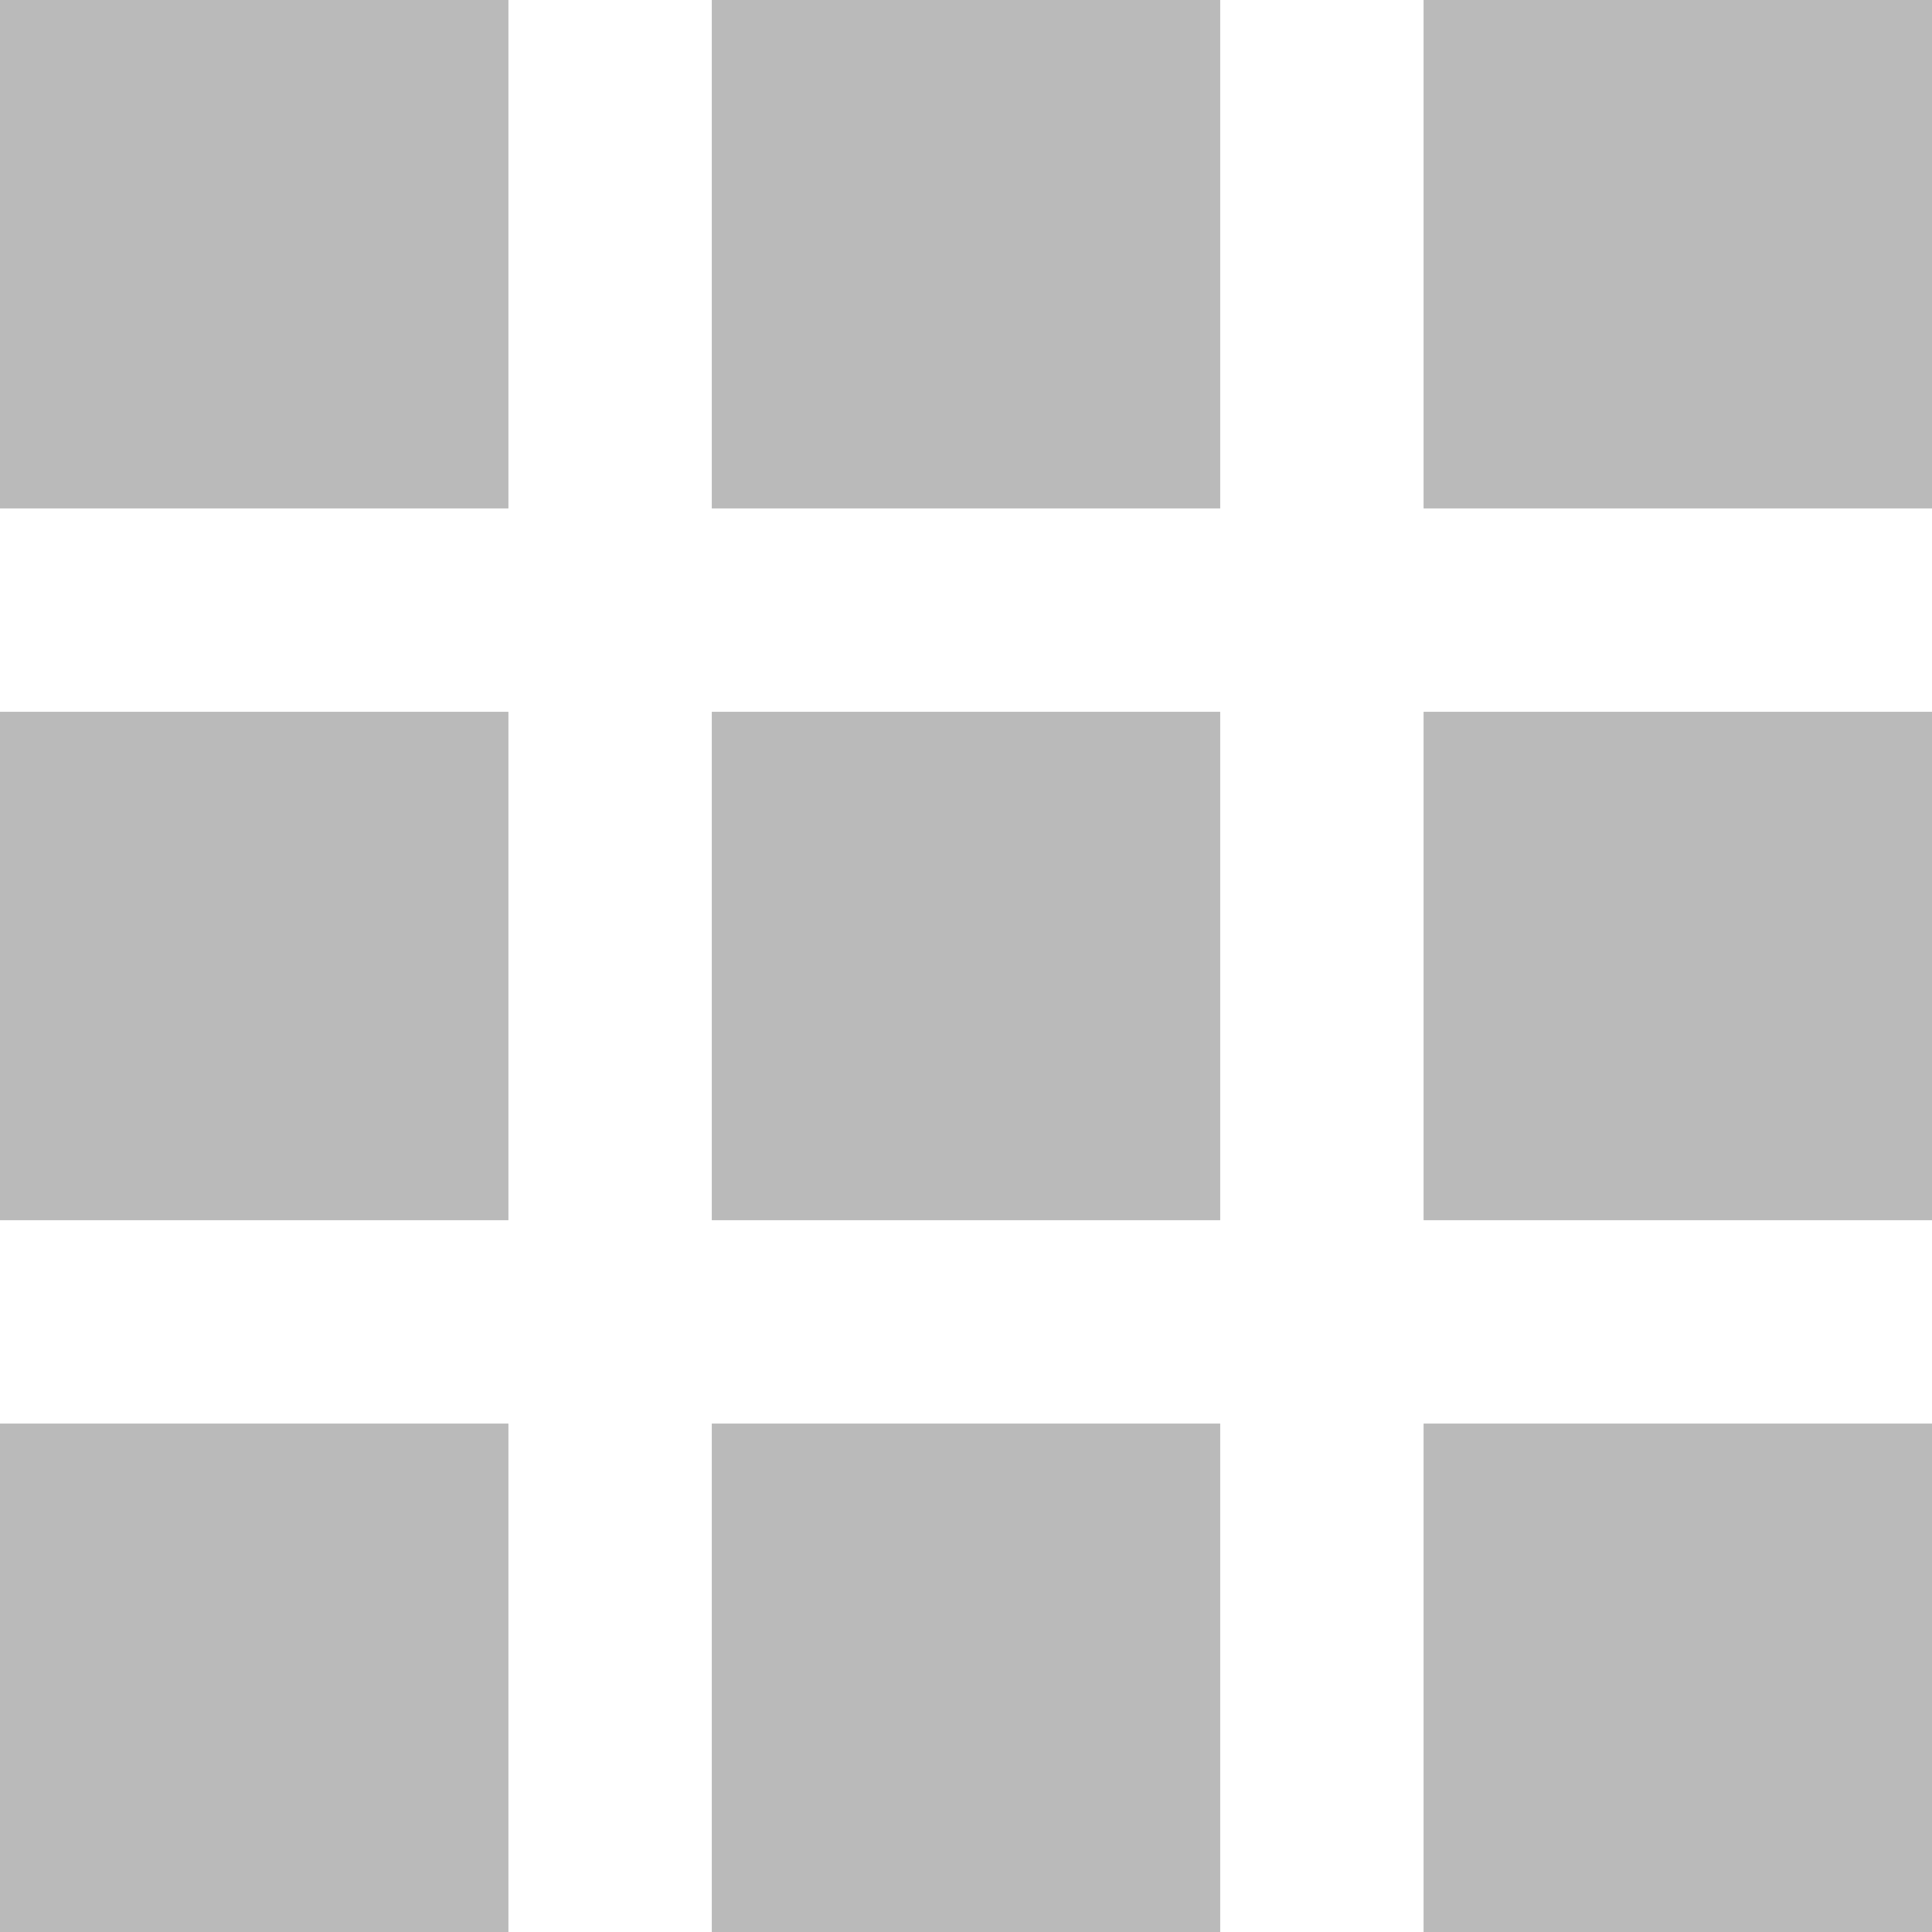
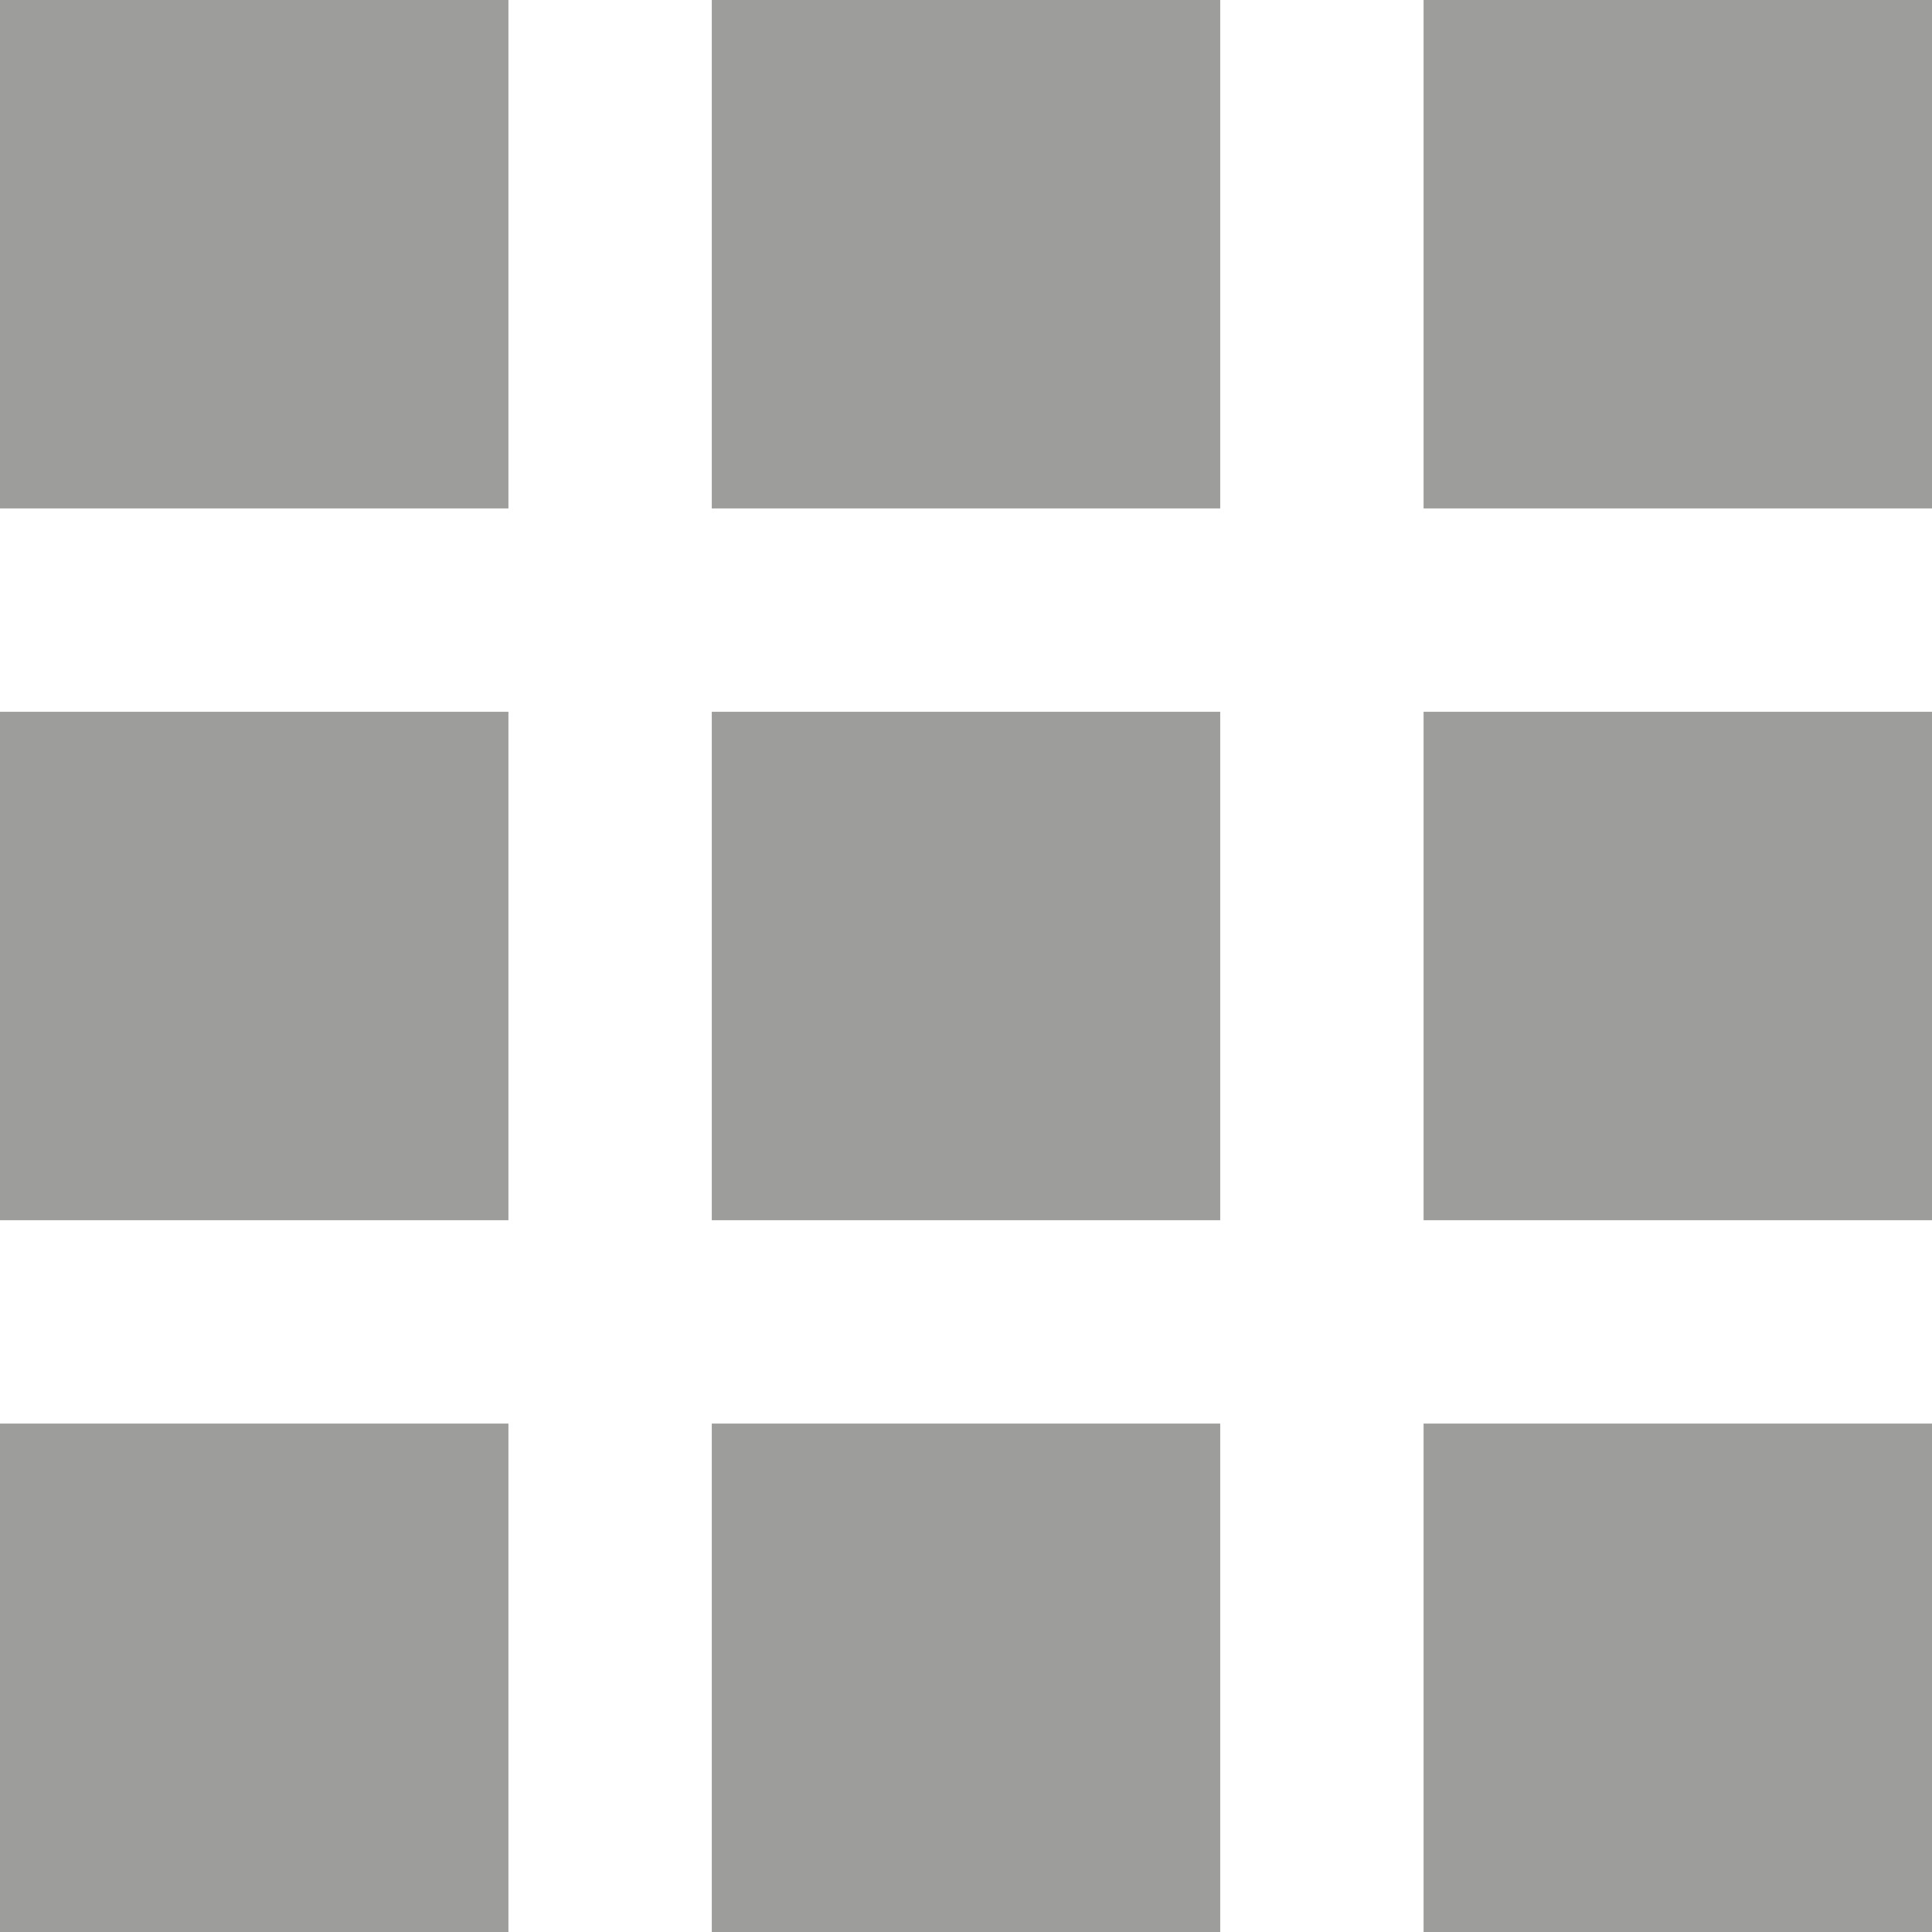
- <svg xmlns="http://www.w3.org/2000/svg" viewBox="0 0 19 19">
-   <g style="opacity:0.7">
-     <rect width="5" height="5" style="fill:#9d9d9c" />
+ <svg xmlns="http://www.w3.org/2000/svg" width="100%" height="100%" viewBox="0 0 19 19" version="1.1" xml:space="preserve" style="fill-rule:evenodd;clip-rule:evenodd;stroke-linejoin:round;stroke-miterlimit:2;">
+   <g>
+     <rect x="0" y="0" width="5" height="5" style="fill:rgb(157,157,156);" />
  </g>
-   <g style="opacity:0.7">
-     <rect y="7" width="5" height="5" style="fill:#9d9d9c" />
+   <g>
+     <rect x="0" y="7" width="5" height="5" style="fill:rgb(157,157,156);" />
  </g>
-   <g style="opacity:0.7">
-     <rect y="14" width="5" height="5" style="fill:#9d9d9c" />
+   <g>
+     <rect x="0" y="14" width="5" height="5" style="fill:rgb(157,157,156);" />
  </g>
-   <g style="opacity:0.7">
-     <rect x="7" width="5" height="5" style="fill:#9d9d9c" />
+   <g>
+     <rect x="7" y="0" width="5" height="5" style="fill:rgb(157,157,156);" />
  </g>
-   <g style="opacity:0.7">
-     <rect x="7" y="7" width="5" height="5" style="fill:#9d9d9c" />
+   <g>
+     <rect x="7" y="7" width="5" height="5" style="fill:rgb(157,157,156);" />
  </g>
-   <g style="opacity:0.7">
-     <rect x="7" y="14" width="5" height="5" style="fill:#9d9d9c" />
+   <g>
+     <rect x="7" y="14" width="5" height="5" style="fill:rgb(157,157,156);" />
  </g>
-   <g style="opacity:0.7">
-     <rect x="14" width="5" height="5" style="fill:#9d9d9c" />
+   <g>
+     <rect x="14" y="0" width="5" height="5" style="fill:rgb(157,157,156);" />
  </g>
-   <g style="opacity:0.7">
-     <rect x="14" y="7" width="5" height="5" style="fill:#9d9d9c" />
+   <g>
+     <rect x="14" y="7" width="5" height="5" style="fill:rgb(157,157,156);" />
  </g>
-   <g style="opacity:0.7">
-     <rect x="14" y="14" width="5" height="5" style="fill:#9d9d9c" />
+   <g>
+     <rect x="14" y="14" width="5" height="5" style="fill:rgb(157,157,156);" />
  </g>
</svg>
